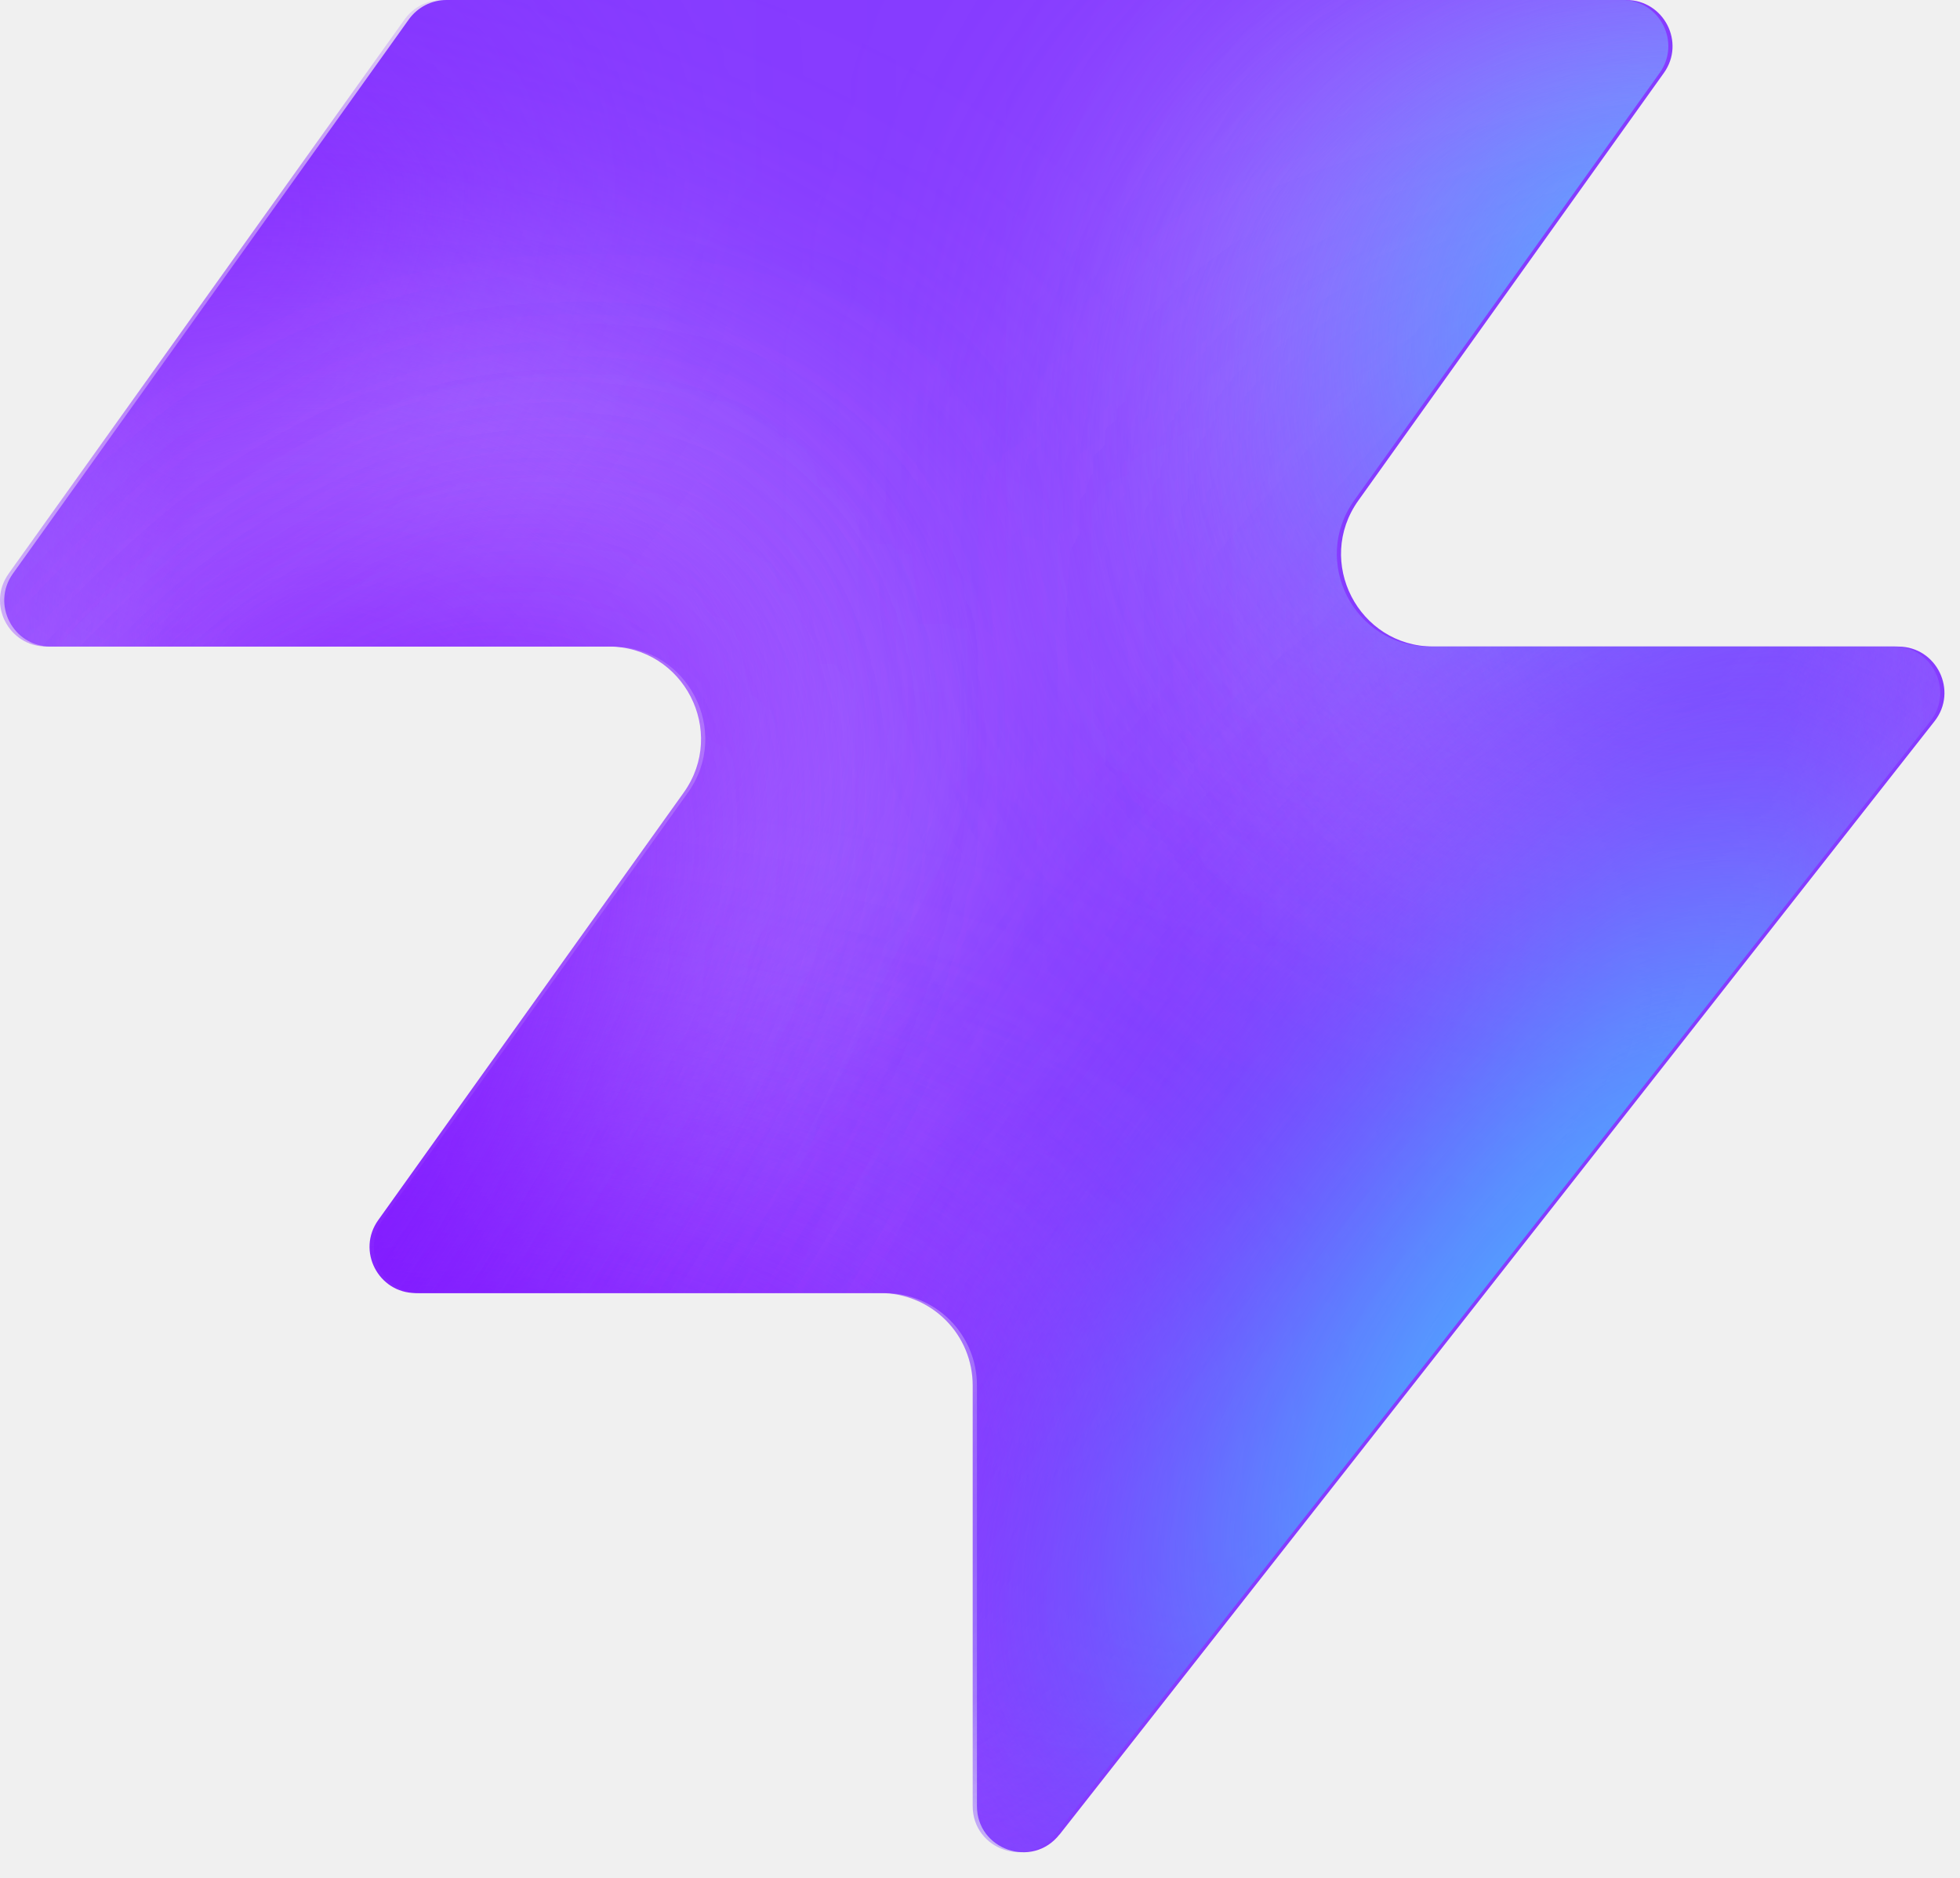
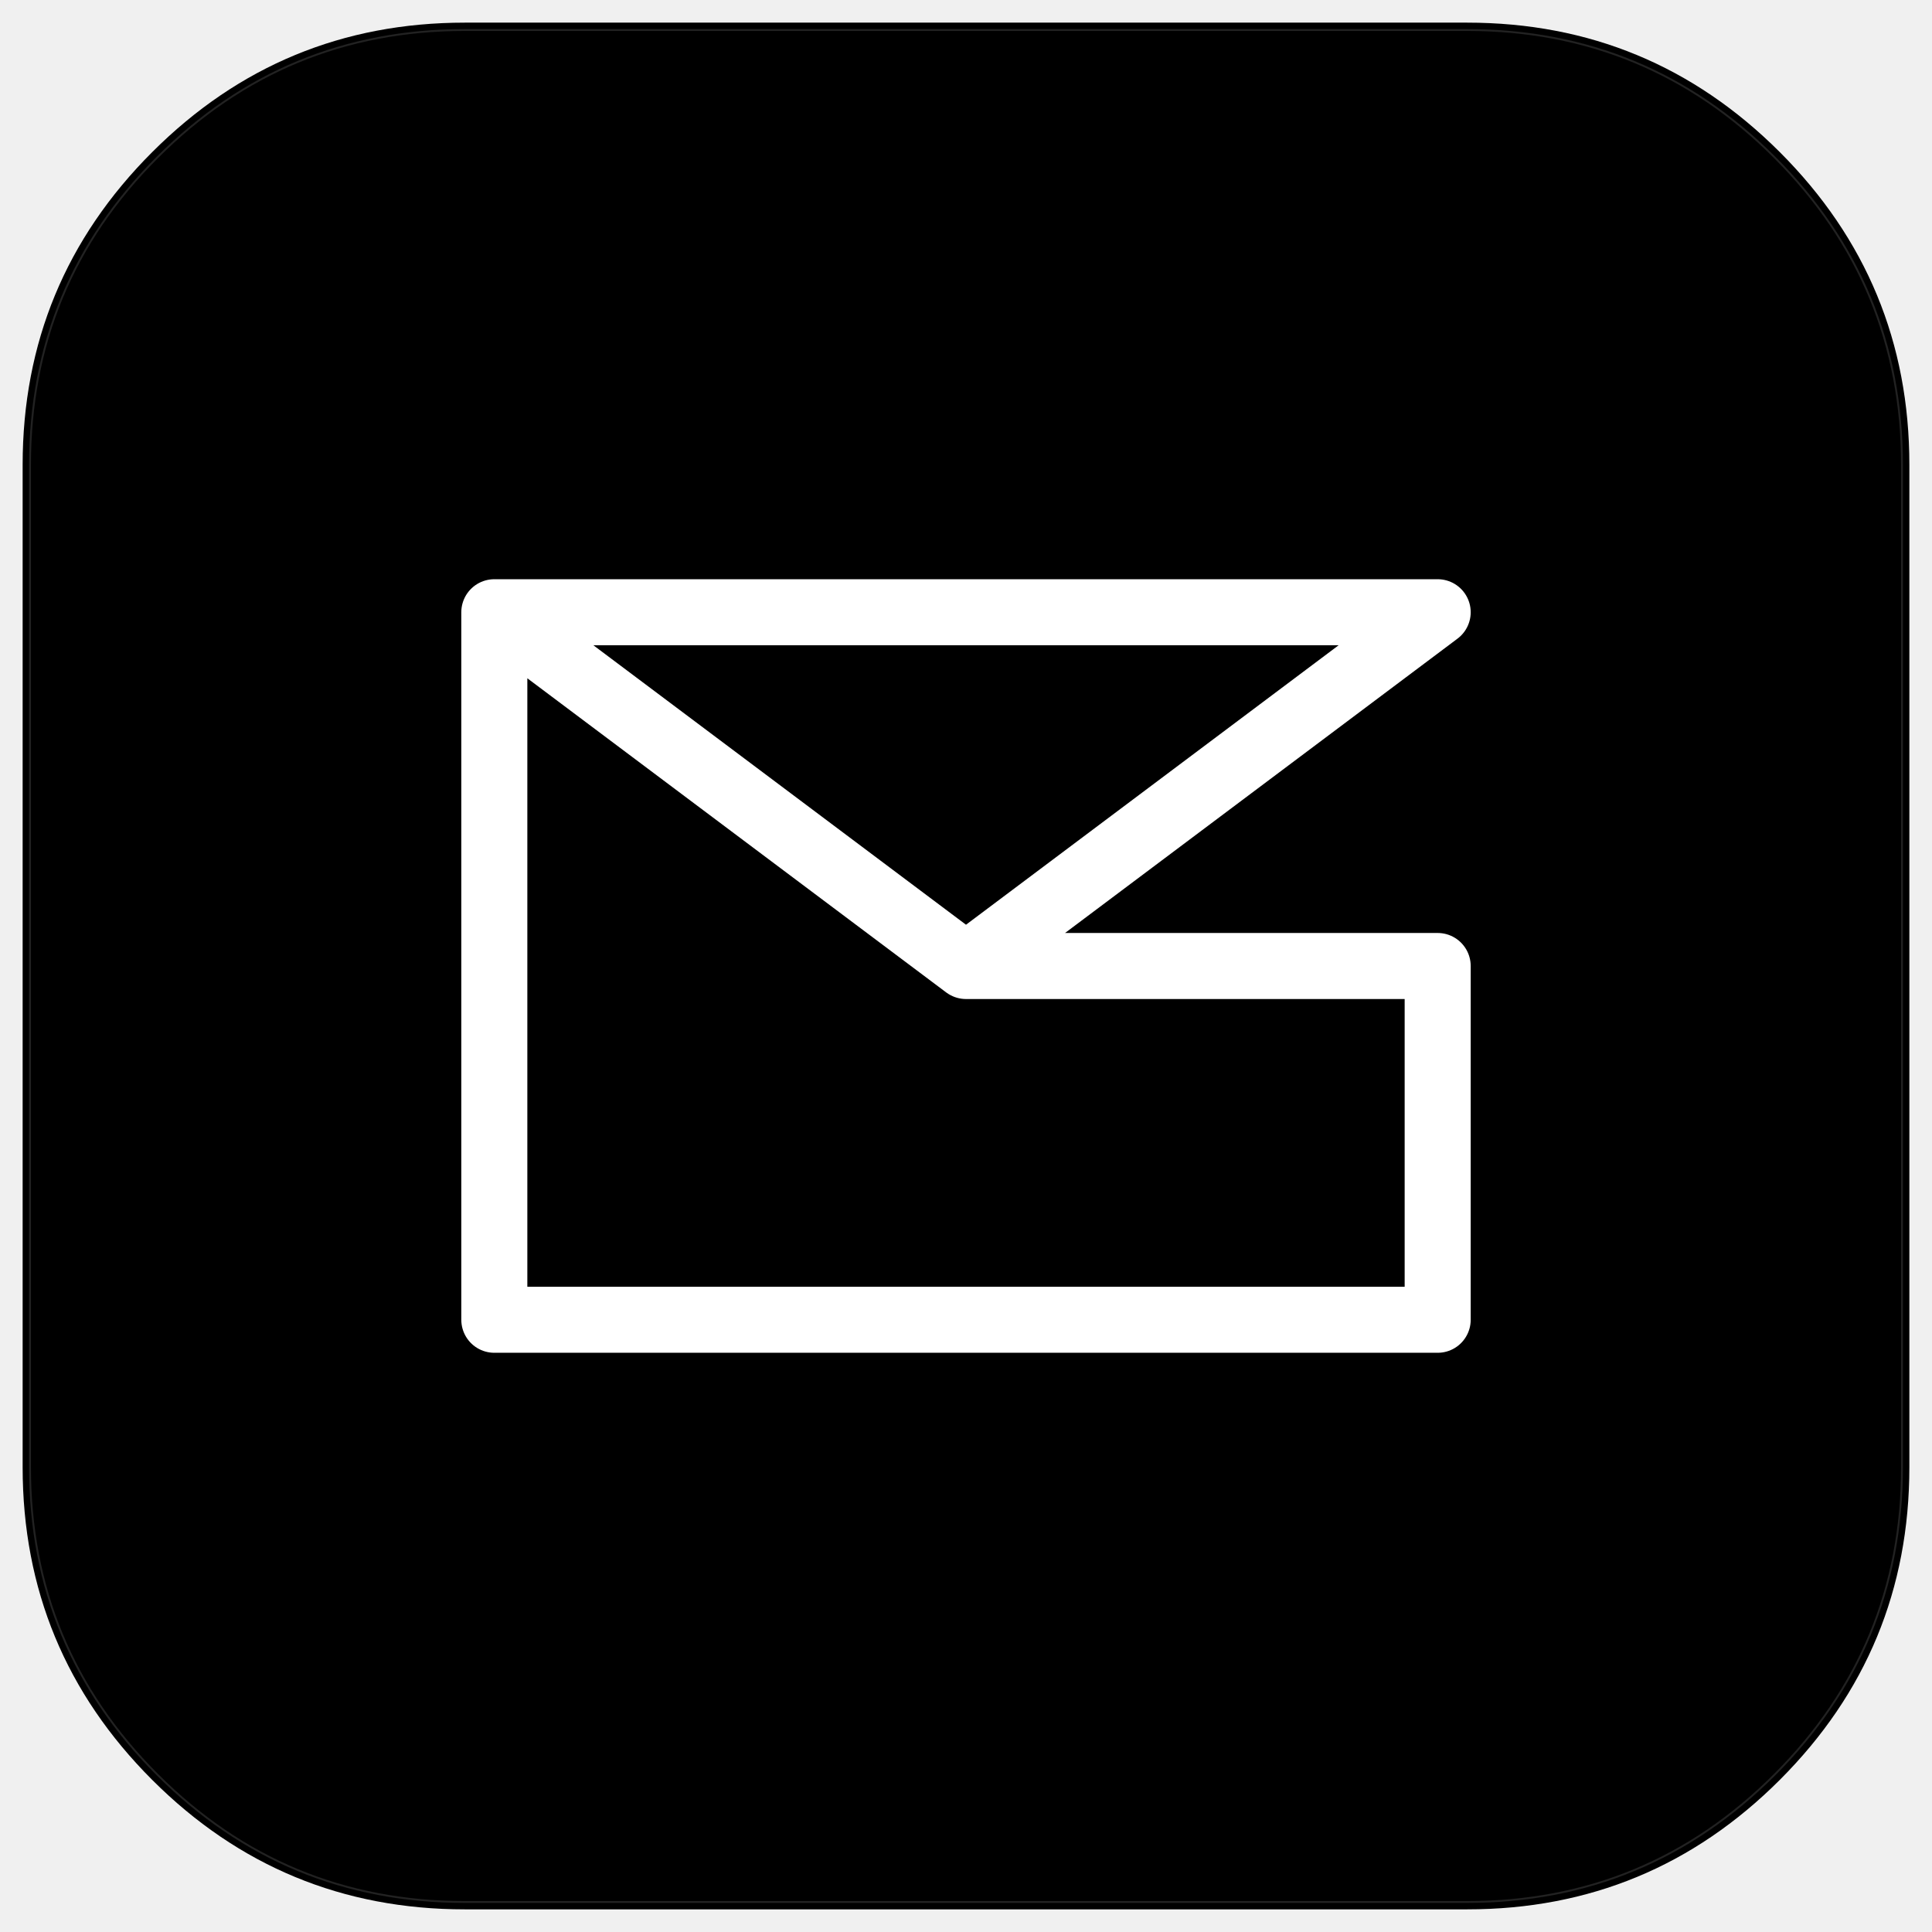
- <svg xmlns="http://www.w3.org/2000/svg" width="48" height="46" fill="none" viewBox="0 0 48 46">
-   <path fill="#863bff" d="M25.946 44.938c-.664.845-2.021.375-2.021-.698V33.937a2.26 2.26 0 0 0-2.262-2.262H10.287c-.92 0-1.456-1.04-.92-1.788l7.48-10.471c1.07-1.497 0-3.578-1.842-3.578H1.237c-.92 0-1.456-1.04-.92-1.788L10.013.474c.214-.297.556-.474.92-.474h28.894c.92 0 1.456 1.04.92 1.788l-7.48 10.471c-1.07 1.498 0 3.579 1.842 3.579h11.377c.943 0 1.473 1.088.89 1.83L25.947 44.94z" style="fill:#863bff;fill:color(display-p3 .525 .23 1);fill-opacity:1" />
-   <mask id="a" width="48" height="46" x="0" y="0" maskUnits="userSpaceOnUse" style="mask-type:alpha">
-     <path fill="#000" d="M25.842 44.938c-.664.844-2.021.375-2.021-.698V33.937a2.26 2.26 0 0 0-2.262-2.262H10.183c-.92 0-1.456-1.04-.92-1.788l7.48-10.471c1.07-1.498 0-3.579-1.842-3.579H1.133c-.92 0-1.456-1.04-.92-1.787L9.91.473c.214-.297.556-.474.92-.474h28.894c.92 0 1.456 1.04.92 1.788l-7.48 10.471c-1.07 1.498 0 3.578 1.842 3.578h11.377c.943 0 1.473 1.088.89 1.832L25.843 44.94z" style="fill:#000;fill-opacity:1" />
-   </mask>
-   <g mask="url(#a)">
-     <g filter="url(#b)">
-       <ellipse cx="5.508" cy="14.704" fill="#ede6ff" rx="5.508" ry="14.704" style="fill:#ede6ff;fill:color(display-p3 .927 .903 1);fill-opacity:1" transform="matrix(.00324 1 1 -.00324 -4.47 31.516)" />
-     </g>
-     <g filter="url(#c)">
-       <ellipse cx="10.399" cy="29.851" fill="#ede6ff" rx="10.399" ry="29.851" style="fill:#ede6ff;fill:color(display-p3 .927 .903 1);fill-opacity:1" transform="matrix(.00324 1 1 -.00324 -39.328 7.883)" />
-     </g>
-     <g filter="url(#d)">
-       <ellipse cx="5.508" cy="30.487" fill="#7e14ff" rx="5.508" ry="30.487" style="fill:#7e14ff;fill:color(display-p3 .492 .077 1);fill-opacity:1" transform="rotate(89.814 -25.913 -14.639)scale(1 -1)" />
-     </g>
-     <g filter="url(#e)">
-       <ellipse cx="5.508" cy="30.599" fill="#7e14ff" rx="5.508" ry="30.599" style="fill:#7e14ff;fill:color(display-p3 .492 .077 1);fill-opacity:1" transform="rotate(89.814 -32.644 -3.334)scale(1 -1)" />
-     </g>
-     <g filter="url(#f)">
-       <ellipse cx="5.508" cy="30.599" fill="#7e14ff" rx="5.508" ry="30.599" style="fill:#7e14ff;fill:color(display-p3 .492 .077 1);fill-opacity:1" transform="matrix(.00324 1 1 -.00324 -34.34 30.47)" />
-     </g>
-     <g filter="url(#g)">
-       <ellipse cx="14.072" cy="22.078" fill="#ede6ff" rx="14.072" ry="22.078" style="fill:#ede6ff;fill:color(display-p3 .927 .903 1);fill-opacity:1" transform="rotate(93.35 24.506 48.493)scale(-1 1)" />
-     </g>
-     <g filter="url(#h)">
-       <ellipse cx="3.47" cy="21.501" fill="#7e14ff" rx="3.47" ry="21.501" style="fill:#7e14ff;fill:color(display-p3 .492 .077 1);fill-opacity:1" transform="rotate(89.009 28.708 47.59)scale(-1 1)" />
-     </g>
-     <g filter="url(#i)">
-       <ellipse cx="3.47" cy="21.501" fill="#7e14ff" rx="3.47" ry="21.501" style="fill:#7e14ff;fill:color(display-p3 .492 .077 1);fill-opacity:1" transform="rotate(89.009 28.708 47.59)scale(-1 1)" />
-     </g>
-     <g filter="url(#j)">
-       <ellipse cx=".387" cy="8.972" fill="#7e14ff" rx="4.407" ry="29.108" style="fill:#7e14ff;fill:color(display-p3 .492 .077 1);fill-opacity:1" transform="rotate(39.51 .387 8.972)" />
-     </g>
-     <g filter="url(#k)">
-       <ellipse cx="47.523" cy="-6.092" fill="#7e14ff" rx="4.407" ry="29.108" style="fill:#7e14ff;fill:color(display-p3 .492 .077 1);fill-opacity:1" transform="rotate(37.892 47.523 -6.092)" />
-     </g>
-     <g filter="url(#l)">
-       <ellipse cx="41.412" cy="6.333" fill="#47bfff" rx="5.971" ry="9.665" style="fill:#47bfff;fill:color(display-p3 .28 .748 1);fill-opacity:1" transform="rotate(37.892 41.412 6.333)" />
-     </g>
-     <g filter="url(#m)">
-       <ellipse cx="-1.879" cy="38.332" fill="#7e14ff" rx="4.407" ry="29.108" style="fill:#7e14ff;fill:color(display-p3 .492 .077 1);fill-opacity:1" transform="rotate(37.892 -1.88 38.332)" />
-     </g>
-     <g filter="url(#n)">
-       <ellipse cx="-1.879" cy="38.332" fill="#7e14ff" rx="4.407" ry="29.108" style="fill:#7e14ff;fill:color(display-p3 .492 .077 1);fill-opacity:1" transform="rotate(37.892 -1.88 38.332)" />
-     </g>
-     <g filter="url(#o)">
-       <ellipse cx="35.651" cy="29.907" fill="#7e14ff" rx="4.407" ry="29.108" style="fill:#7e14ff;fill:color(display-p3 .492 .077 1);fill-opacity:1" transform="rotate(37.892 35.651 29.907)" />
-     </g>
-     <g filter="url(#p)">
-       <ellipse cx="38.418" cy="32.4" fill="#47bfff" rx="5.971" ry="15.297" style="fill:#47bfff;fill:color(display-p3 .28 .748 1);fill-opacity:1" transform="rotate(37.892 38.418 32.4)" />
-     </g>
+ <svg xmlns="http://www.w3.org/2000/svg" width="2048" height="2048" viewBox="0 0 2048 2048" fill="none">
+   <style>
+     .bg { fill: #000000; }
+     .outline { stroke: #222222; }
+     .icon { stroke: #FFFFFF; }
+     @media (prefers-color-scheme: dark) {
+       .bg { fill: #F3F4F6; }
+       .outline { stroke: #D1D5DB; }
+       .icon { stroke: #111827; }
+     }
+   </style>
+   <g transform="translate(24 24)">
+     <path class="bg" d="M0 937.5L0 468.75C0 339.308 45.765 228.823 137.294 137.294C228.823 45.765 339.308 0 468.75 0L1531.25 0C1660.69 0 1771.18 45.765 1862.71 137.294C1954.24 228.823 2000 339.308 2000 468.75L2000 1531.25C2000 1660.69 1954.24 1771.18 1862.71 1862.71C1771.18 1954.24 1660.69 2000 1531.25 2000L468.75 2000C339.308 2000 228.823 1954.24 137.294 1862.71C45.765 1771.18 0 1660.69 0 1531.25L0 937.5Z" fill-rule="evenodd" />
+     <path class="outline" d="M0 921.875L0 460.938C0 333.653 45.002 225.009 135.005 135.005C225.009 45.002 333.653 0 460.938 0L1523.44 0C1650.72 0 1759.37 45.002 1849.37 135.005C1939.37 225.009 1984.37 333.653 1984.38 460.938L1984.38 1523.44C1984.37 1650.72 1939.37 1759.37 1849.37 1849.37C1759.37 1939.37 1650.72 1984.37 1523.44 1984.38L460.938 1984.38C333.653 1984.37 225.009 1939.37 135.005 1849.37C45.002 1759.37 0 1650.72 0 1523.44L0 921.875Z" fill="none" stroke-width="2" transform="translate(7.813 7.813)" />
+     <path class="icon" d="M500 375L1000 0L0 0L500 375L1000 375L1000 750L0 750L0 0" fill="none" stroke-width="70" stroke-linecap="round" stroke-linejoin="round" transform="translate(500 625)" />
  </g>
-   <defs>
-     <filter id="b" width="60.045" height="41.654" x="-19.77" y="16.149" color-interpolation-filters="sRGB" filterUnits="userSpaceOnUse">
-       <feFlood flood-opacity="0" result="BackgroundImageFix" />
-       <feBlend in="SourceGraphic" in2="BackgroundImageFix" result="shape" />
-       <feGaussianBlur result="effect1_foregroundBlur_2002_17158" stdDeviation="7.659" />
-     </filter>
-     <filter id="c" width="90.34" height="51.437" x="-54.613" y="-7.533" color-interpolation-filters="sRGB" filterUnits="userSpaceOnUse">
-       <feFlood flood-opacity="0" result="BackgroundImageFix" />
-       <feBlend in="SourceGraphic" in2="BackgroundImageFix" result="shape" />
-       <feGaussianBlur result="effect1_foregroundBlur_2002_17158" stdDeviation="7.659" />
-     </filter>
-     <filter id="d" width="79.355" height="29.4" x="-49.64" y="2.03" color-interpolation-filters="sRGB" filterUnits="userSpaceOnUse">
-       <feFlood flood-opacity="0" result="BackgroundImageFix" />
-       <feBlend in="SourceGraphic" in2="BackgroundImageFix" result="shape" />
-       <feGaussianBlur result="effect1_foregroundBlur_2002_17158" stdDeviation="4.596" />
-     </filter>
-     <filter id="e" width="79.579" height="29.4" x="-45.045" y="20.029" color-interpolation-filters="sRGB" filterUnits="userSpaceOnUse">
-       <feFlood flood-opacity="0" result="BackgroundImageFix" />
-       <feBlend in="SourceGraphic" in2="BackgroundImageFix" result="shape" />
-       <feGaussianBlur result="effect1_foregroundBlur_2002_17158" stdDeviation="4.596" />
-     </filter>
-     <filter id="f" width="79.579" height="29.4" x="-43.513" y="21.178" color-interpolation-filters="sRGB" filterUnits="userSpaceOnUse">
-       <feFlood flood-opacity="0" result="BackgroundImageFix" />
-       <feBlend in="SourceGraphic" in2="BackgroundImageFix" result="shape" />
-       <feGaussianBlur result="effect1_foregroundBlur_2002_17158" stdDeviation="4.596" />
-     </filter>
-     <filter id="g" width="74.749" height="58.852" x="15.756" y="-17.901" color-interpolation-filters="sRGB" filterUnits="userSpaceOnUse">
-       <feFlood flood-opacity="0" result="BackgroundImageFix" />
-       <feBlend in="SourceGraphic" in2="BackgroundImageFix" result="shape" />
-       <feGaussianBlur result="effect1_foregroundBlur_2002_17158" stdDeviation="7.659" />
-     </filter>
-     <filter id="h" width="61.377" height="25.362" x="23.548" y="2.284" color-interpolation-filters="sRGB" filterUnits="userSpaceOnUse">
-       <feFlood flood-opacity="0" result="BackgroundImageFix" />
-       <feBlend in="SourceGraphic" in2="BackgroundImageFix" result="shape" />
-       <feGaussianBlur result="effect1_foregroundBlur_2002_17158" stdDeviation="4.596" />
-     </filter>
-     <filter id="i" width="61.377" height="25.362" x="23.548" y="2.284" color-interpolation-filters="sRGB" filterUnits="userSpaceOnUse">
-       <feFlood flood-opacity="0" result="BackgroundImageFix" />
-       <feBlend in="SourceGraphic" in2="BackgroundImageFix" result="shape" />
-       <feGaussianBlur result="effect1_foregroundBlur_2002_17158" stdDeviation="4.596" />
-     </filter>
-     <filter id="j" width="56.045" height="63.649" x="-27.636" y="-22.853" color-interpolation-filters="sRGB" filterUnits="userSpaceOnUse">
-       <feFlood flood-opacity="0" result="BackgroundImageFix" />
-       <feBlend in="SourceGraphic" in2="BackgroundImageFix" result="shape" />
-       <feGaussianBlur result="effect1_foregroundBlur_2002_17158" stdDeviation="4.596" />
-     </filter>
-     <filter id="k" width="54.814" height="64.646" x="20.116" y="-38.415" color-interpolation-filters="sRGB" filterUnits="userSpaceOnUse">
-       <feFlood flood-opacity="0" result="BackgroundImageFix" />
-       <feBlend in="SourceGraphic" in2="BackgroundImageFix" result="shape" />
-       <feGaussianBlur result="effect1_foregroundBlur_2002_17158" stdDeviation="4.596" />
-     </filter>
-     <filter id="l" width="33.541" height="35.313" x="24.641" y="-11.323" color-interpolation-filters="sRGB" filterUnits="userSpaceOnUse">
-       <feFlood flood-opacity="0" result="BackgroundImageFix" />
-       <feBlend in="SourceGraphic" in2="BackgroundImageFix" result="shape" />
-       <feGaussianBlur result="effect1_foregroundBlur_2002_17158" stdDeviation="4.596" />
-     </filter>
-     <filter id="m" width="54.814" height="64.646" x="-29.286" y="6.009" color-interpolation-filters="sRGB" filterUnits="userSpaceOnUse">
-       <feFlood flood-opacity="0" result="BackgroundImageFix" />
-       <feBlend in="SourceGraphic" in2="BackgroundImageFix" result="shape" />
-       <feGaussianBlur result="effect1_foregroundBlur_2002_17158" stdDeviation="4.596" />
-     </filter>
-     <filter id="n" width="54.814" height="64.646" x="-29.286" y="6.009" color-interpolation-filters="sRGB" filterUnits="userSpaceOnUse">
-       <feFlood flood-opacity="0" result="BackgroundImageFix" />
-       <feBlend in="SourceGraphic" in2="BackgroundImageFix" result="shape" />
-       <feGaussianBlur result="effect1_foregroundBlur_2002_17158" stdDeviation="4.596" />
-     </filter>
-     <filter id="o" width="54.814" height="64.646" x="8.244" y="-2.416" color-interpolation-filters="sRGB" filterUnits="userSpaceOnUse">
-       <feFlood flood-opacity="0" result="BackgroundImageFix" />
-       <feBlend in="SourceGraphic" in2="BackgroundImageFix" result="shape" />
-       <feGaussianBlur result="effect1_foregroundBlur_2002_17158" stdDeviation="4.596" />
-     </filter>
-     <filter id="p" width="39.409" height="43.623" x="18.713" y="10.588" color-interpolation-filters="sRGB" filterUnits="userSpaceOnUse">
-       <feFlood flood-opacity="0" result="BackgroundImageFix" />
-       <feBlend in="SourceGraphic" in2="BackgroundImageFix" result="shape" />
-       <feGaussianBlur result="effect1_foregroundBlur_2002_17158" stdDeviation="4.596" />
-     </filter>
-   </defs>
</svg>
